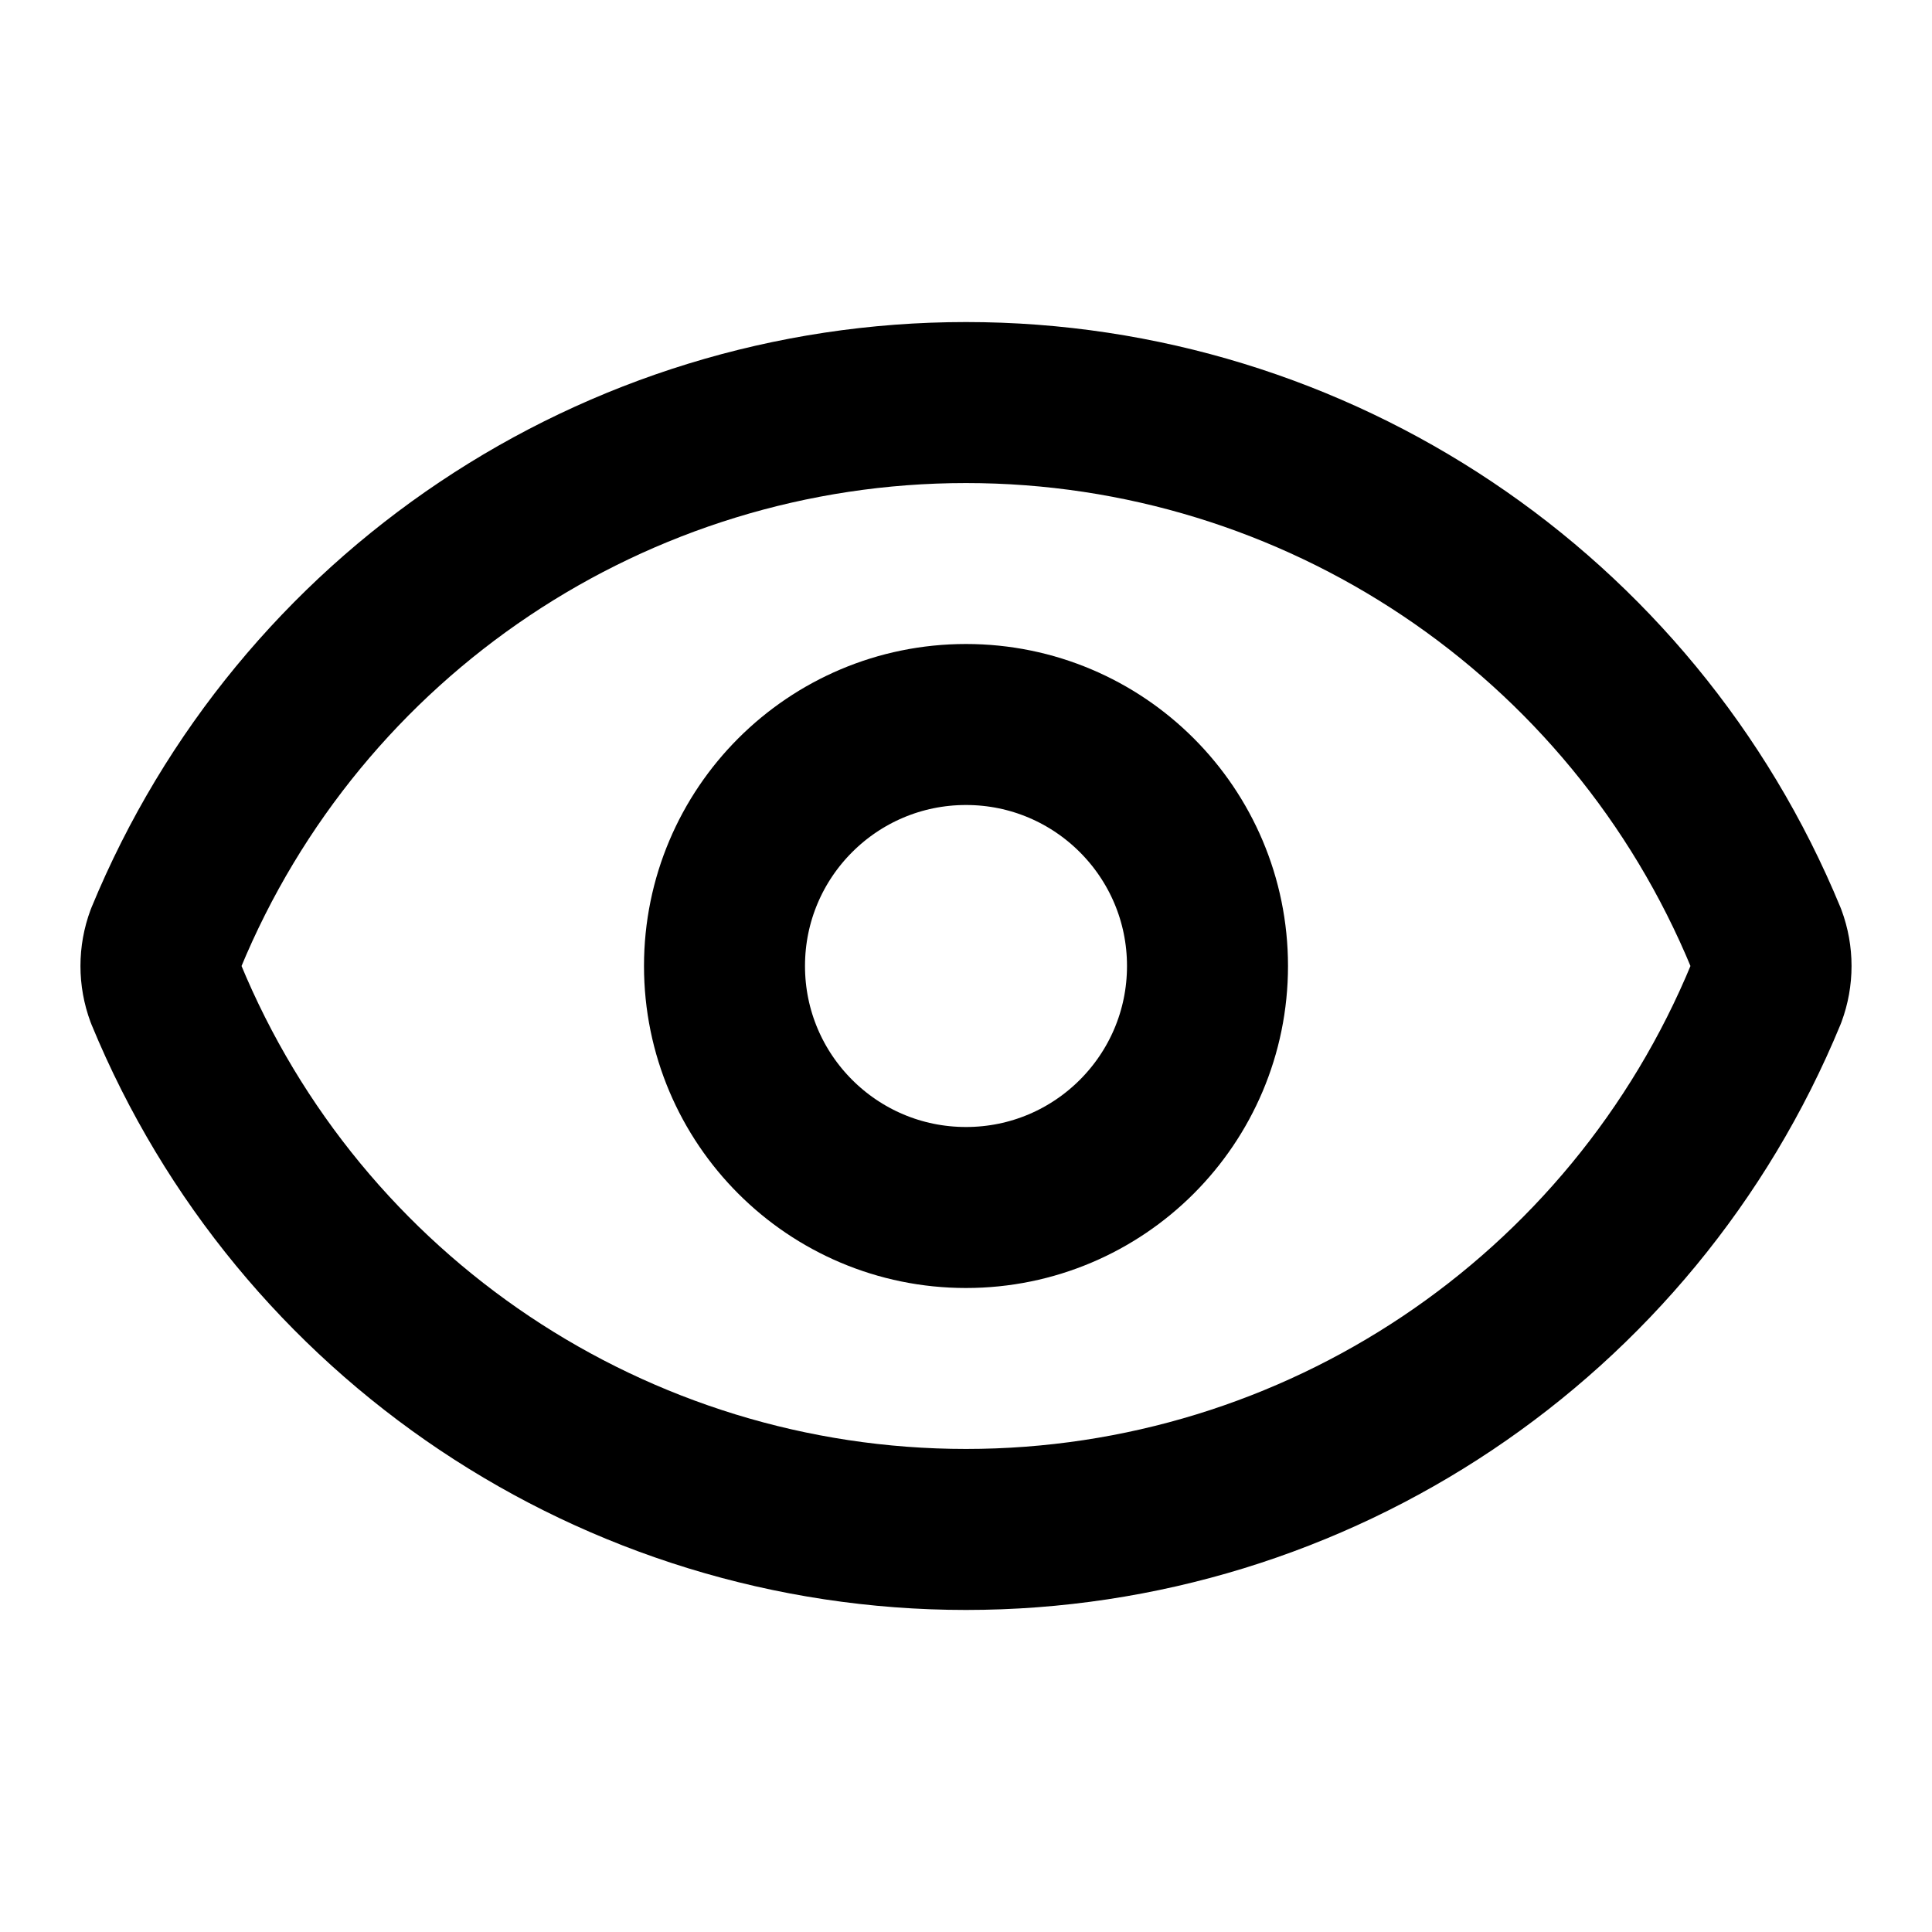
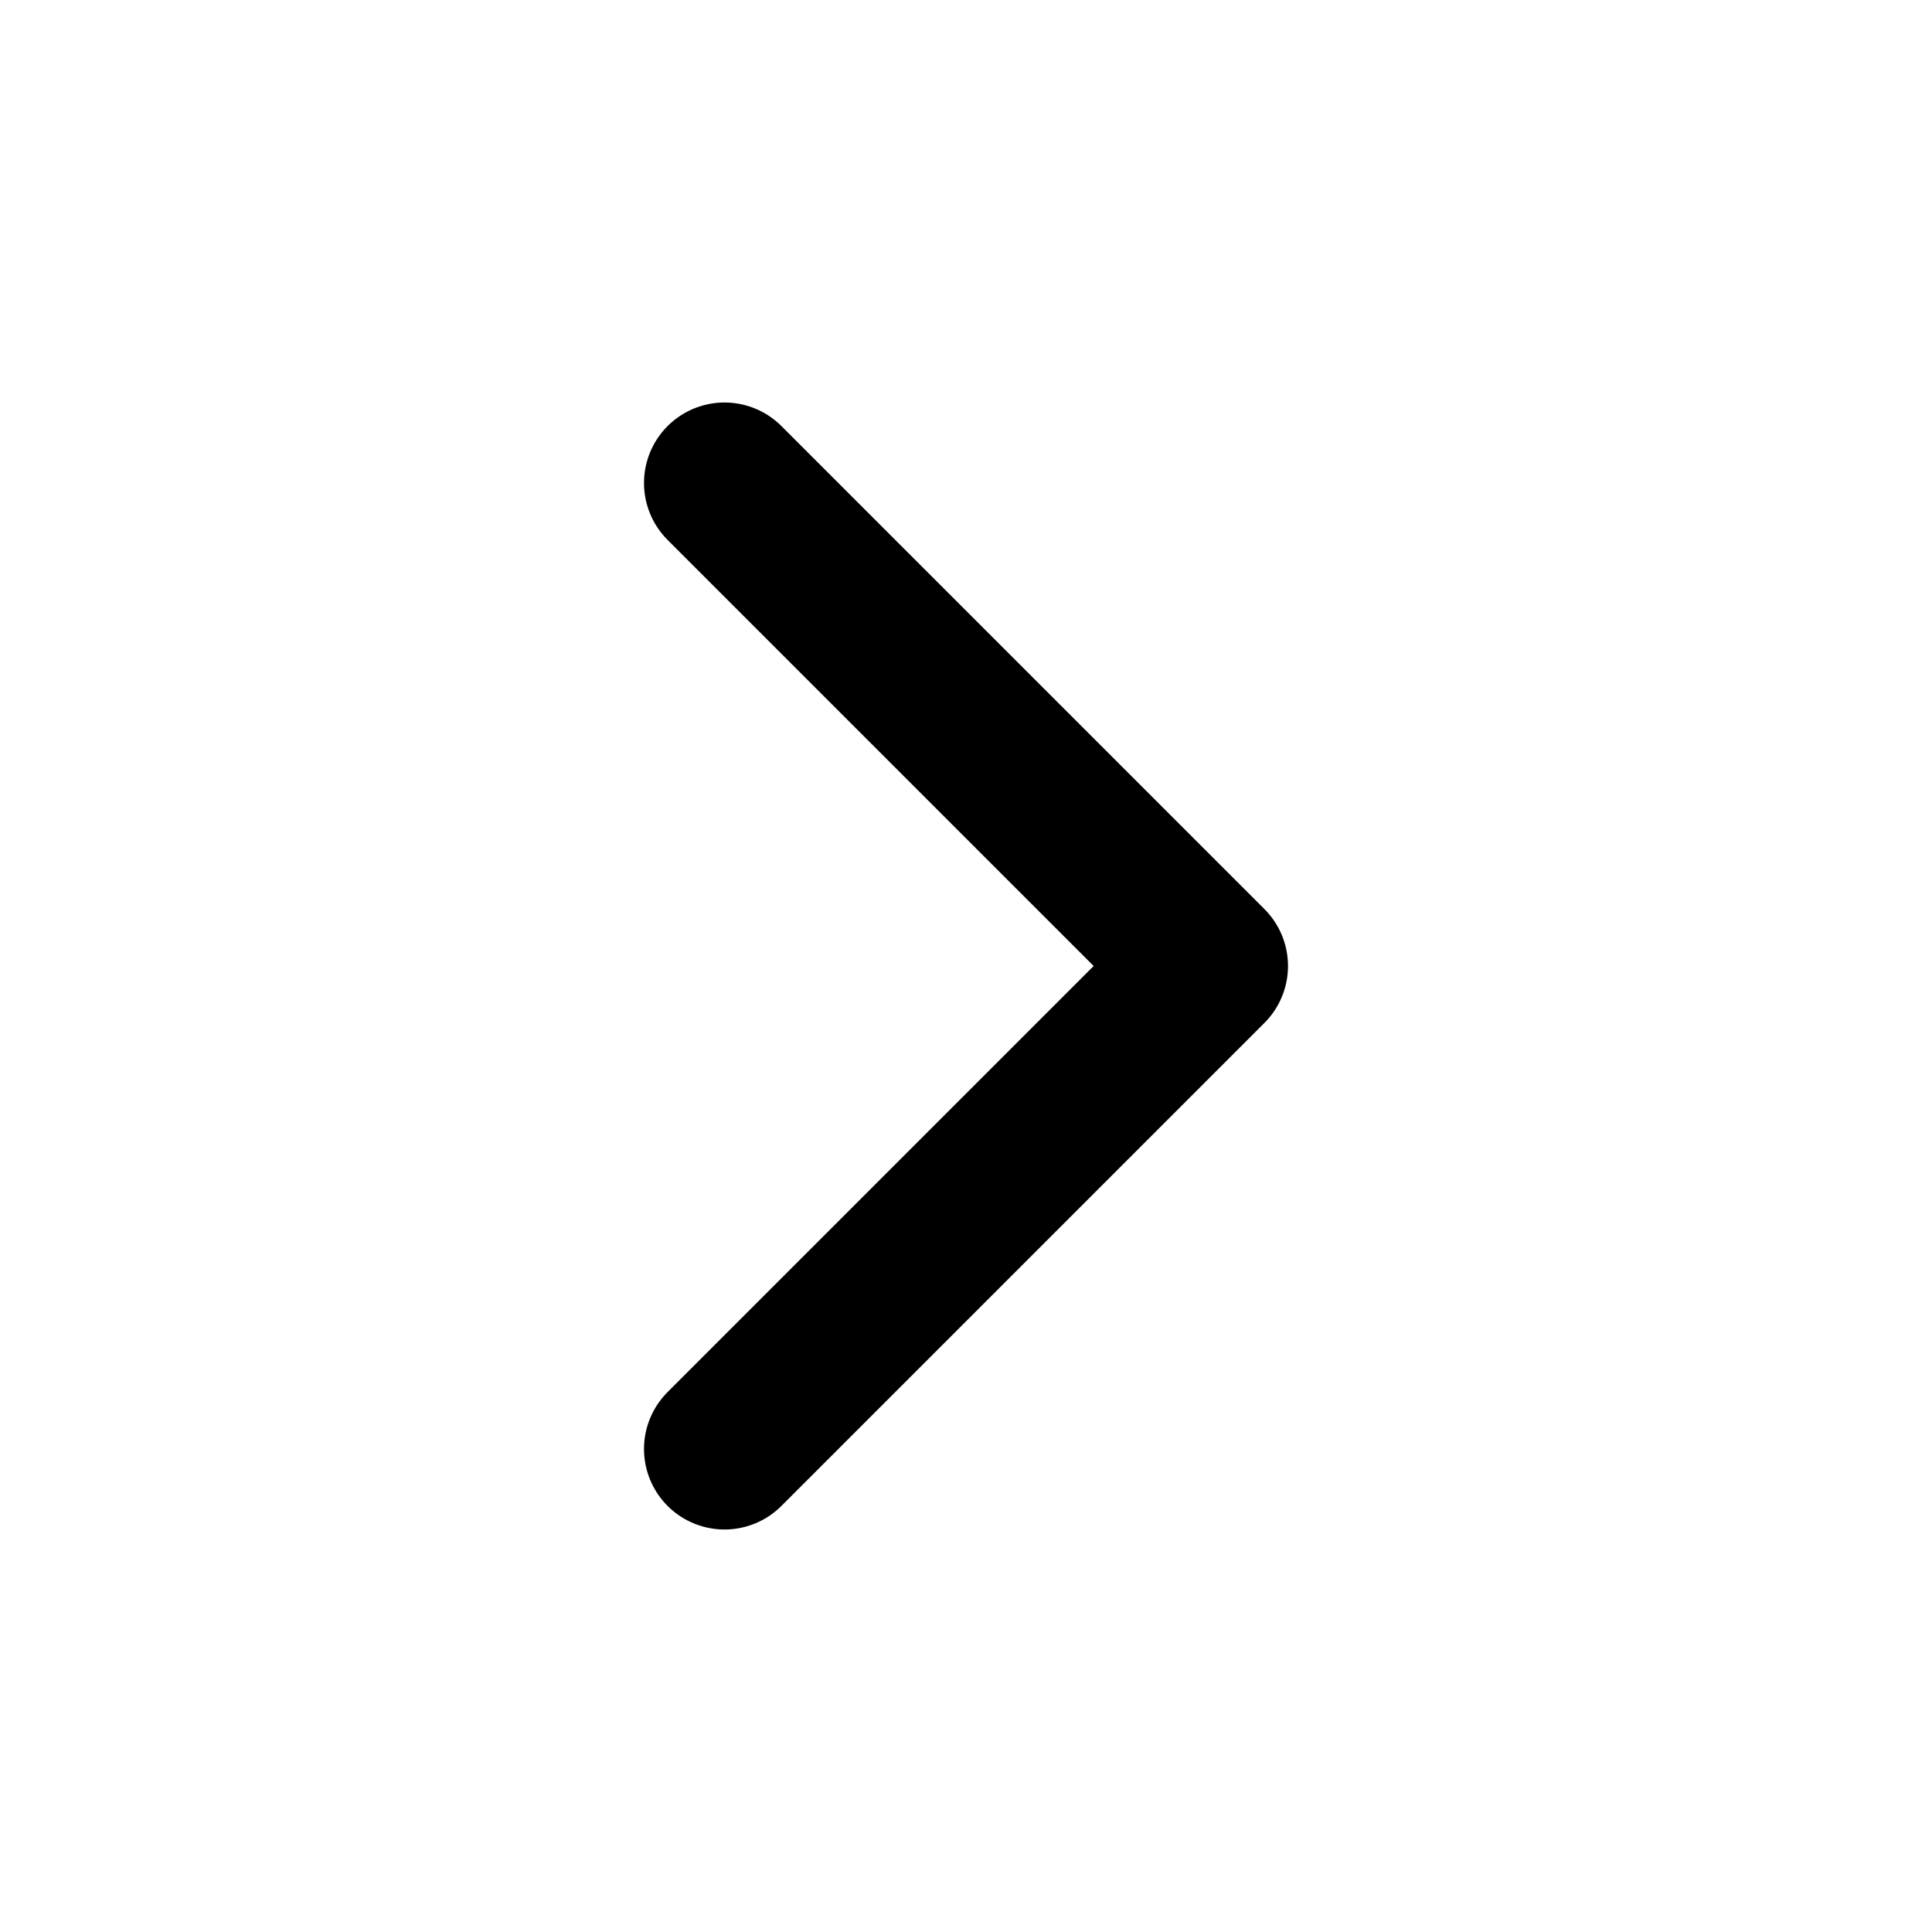
- <svg xmlns="http://www.w3.org/2000/svg" class="lucide lucide-eye" width="24" height="24" viewBox="0 0 24 24" fill="none" stroke="currentColor" stroke-width="2" stroke-linecap="round" stroke-linejoin="round">
-   <path d="M2.062 12.348a1 1 0 0 1 0-.696 10.75 10.75 0 0 1 19.876 0 1 1 0 0 1 0 .696 10.75 10.75 0 0 1-19.876 0" />
-   <circle cx="12" cy="12" r="3" />
+ <svg xmlns="http://www.w3.org/2000/svg" class="lucide lucide-chevron-right" width="24" height="24" viewBox="0 0 24 24" fill="none" stroke="currentColor" stroke-width="2" stroke-linecap="round" stroke-linejoin="round">
+   <path d="m9 18 6-6-6-6" />
</svg>
